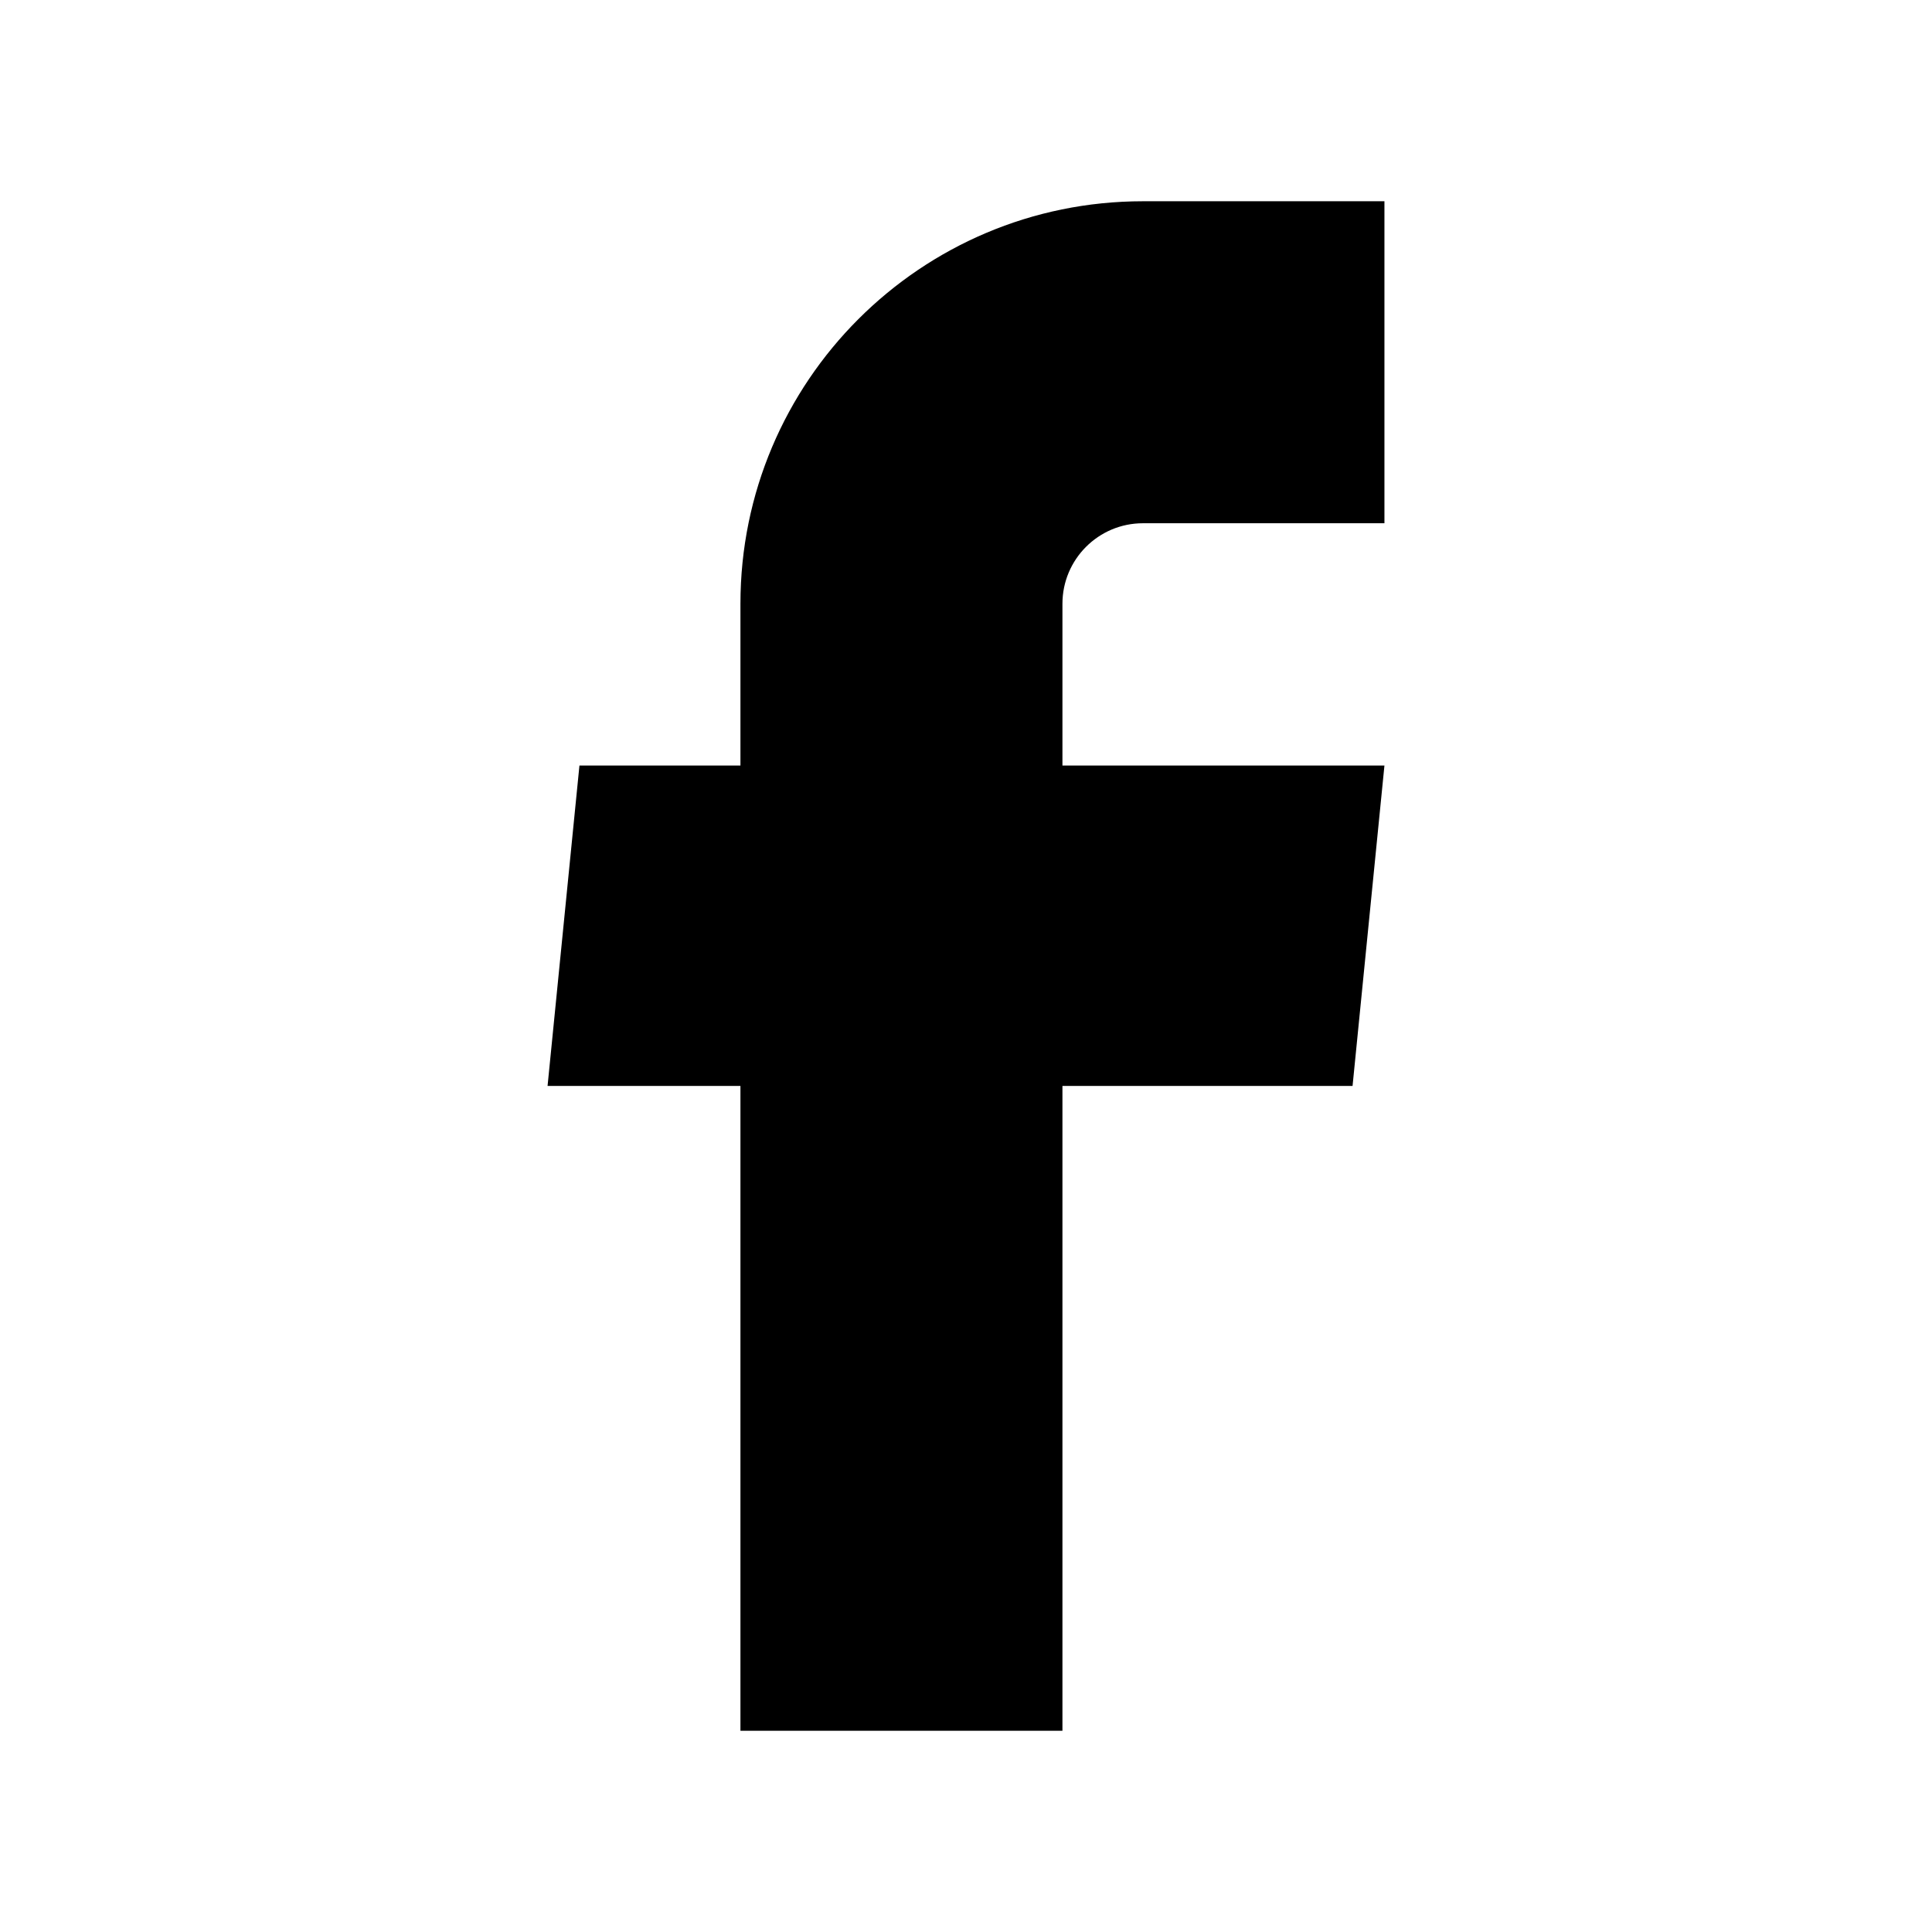
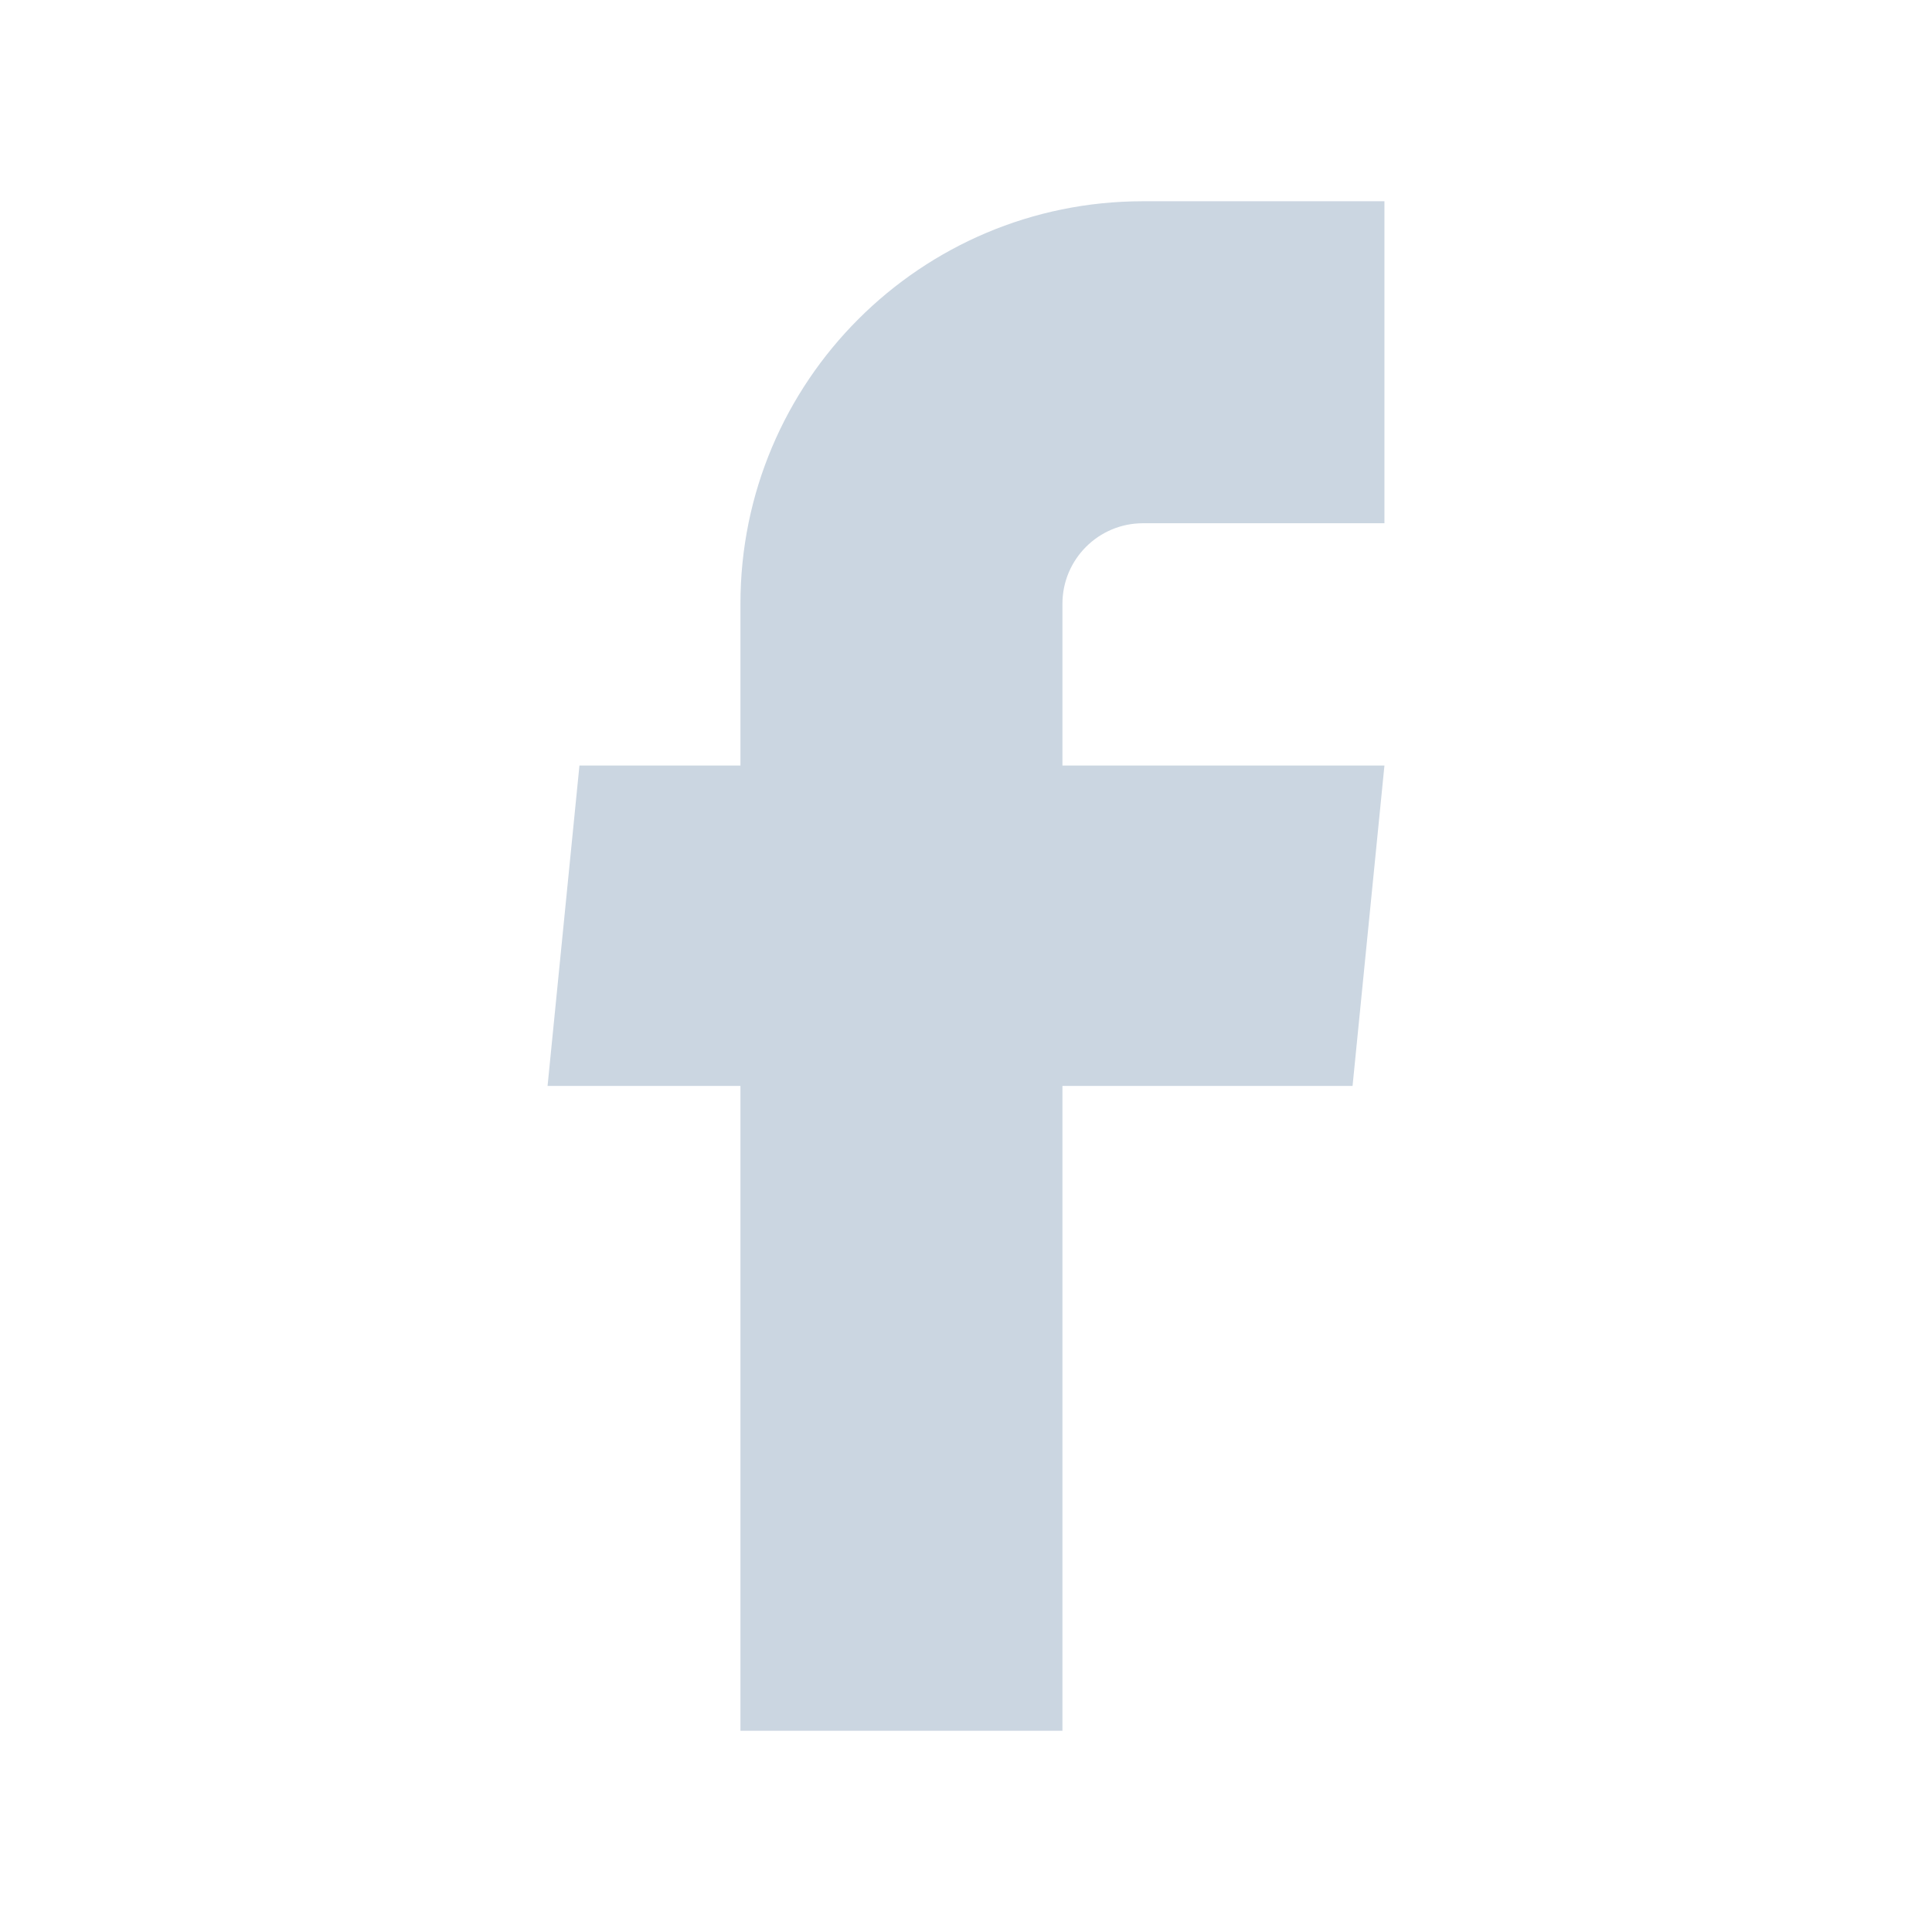
<svg xmlns="http://www.w3.org/2000/svg" width="24" height="24" viewBox="0 0 24 24" fill="none">
-   <path d="M9.198 21.5H13.198V13.49H16.802L17.198 9.51H13.198V7.5C13.198 6.948 13.646 6.5 14.198 6.5H17.198V2.5H14.198C11.437 2.5 9.198 4.739 9.198 7.5V9.51H7.198L6.802 13.49H9.198V21.5Z" fill="currentColor" />
+   <path d="M9.198 21.5H13.198V13.49H16.802L17.198 9.51H13.198V7.5C13.198 6.948 13.646 6.5 14.198 6.5H17.198V2.5H14.198C11.437 2.5 9.198 4.739 9.198 7.5V9.51H7.198L6.802 13.49H9.198V21.5Z" fill="hsl(210, 27%, 84%)" />
</svg>
